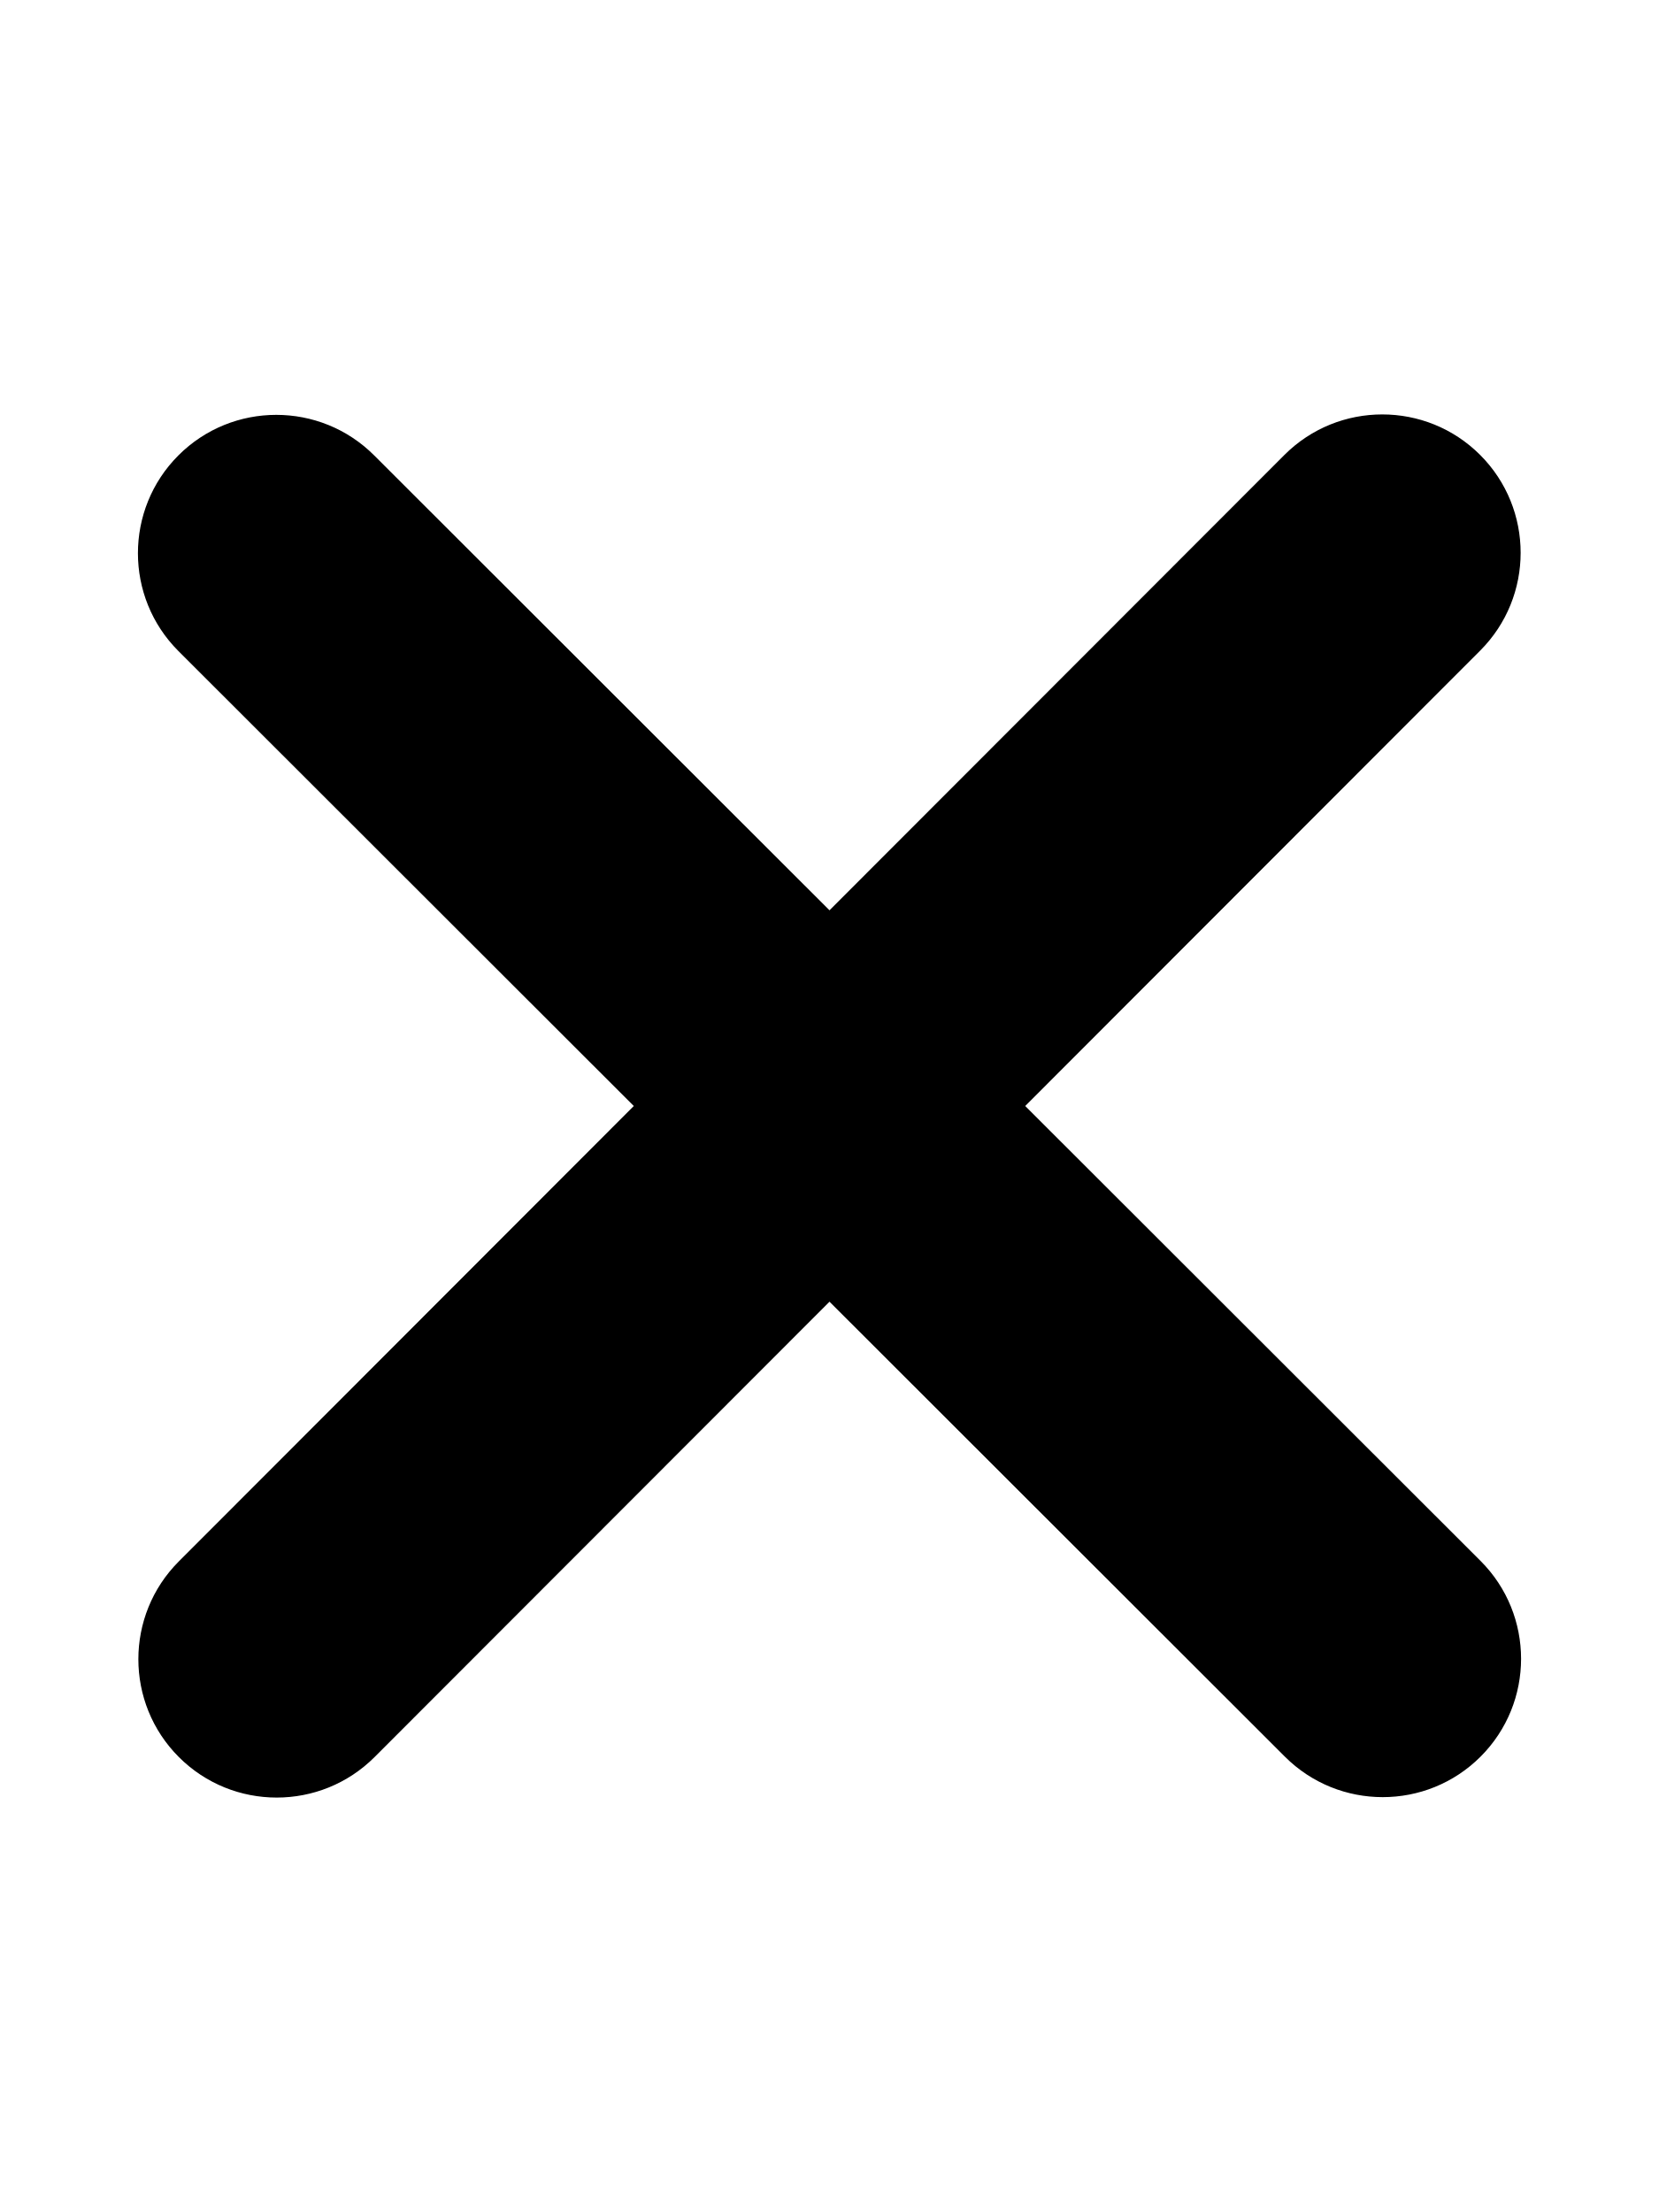
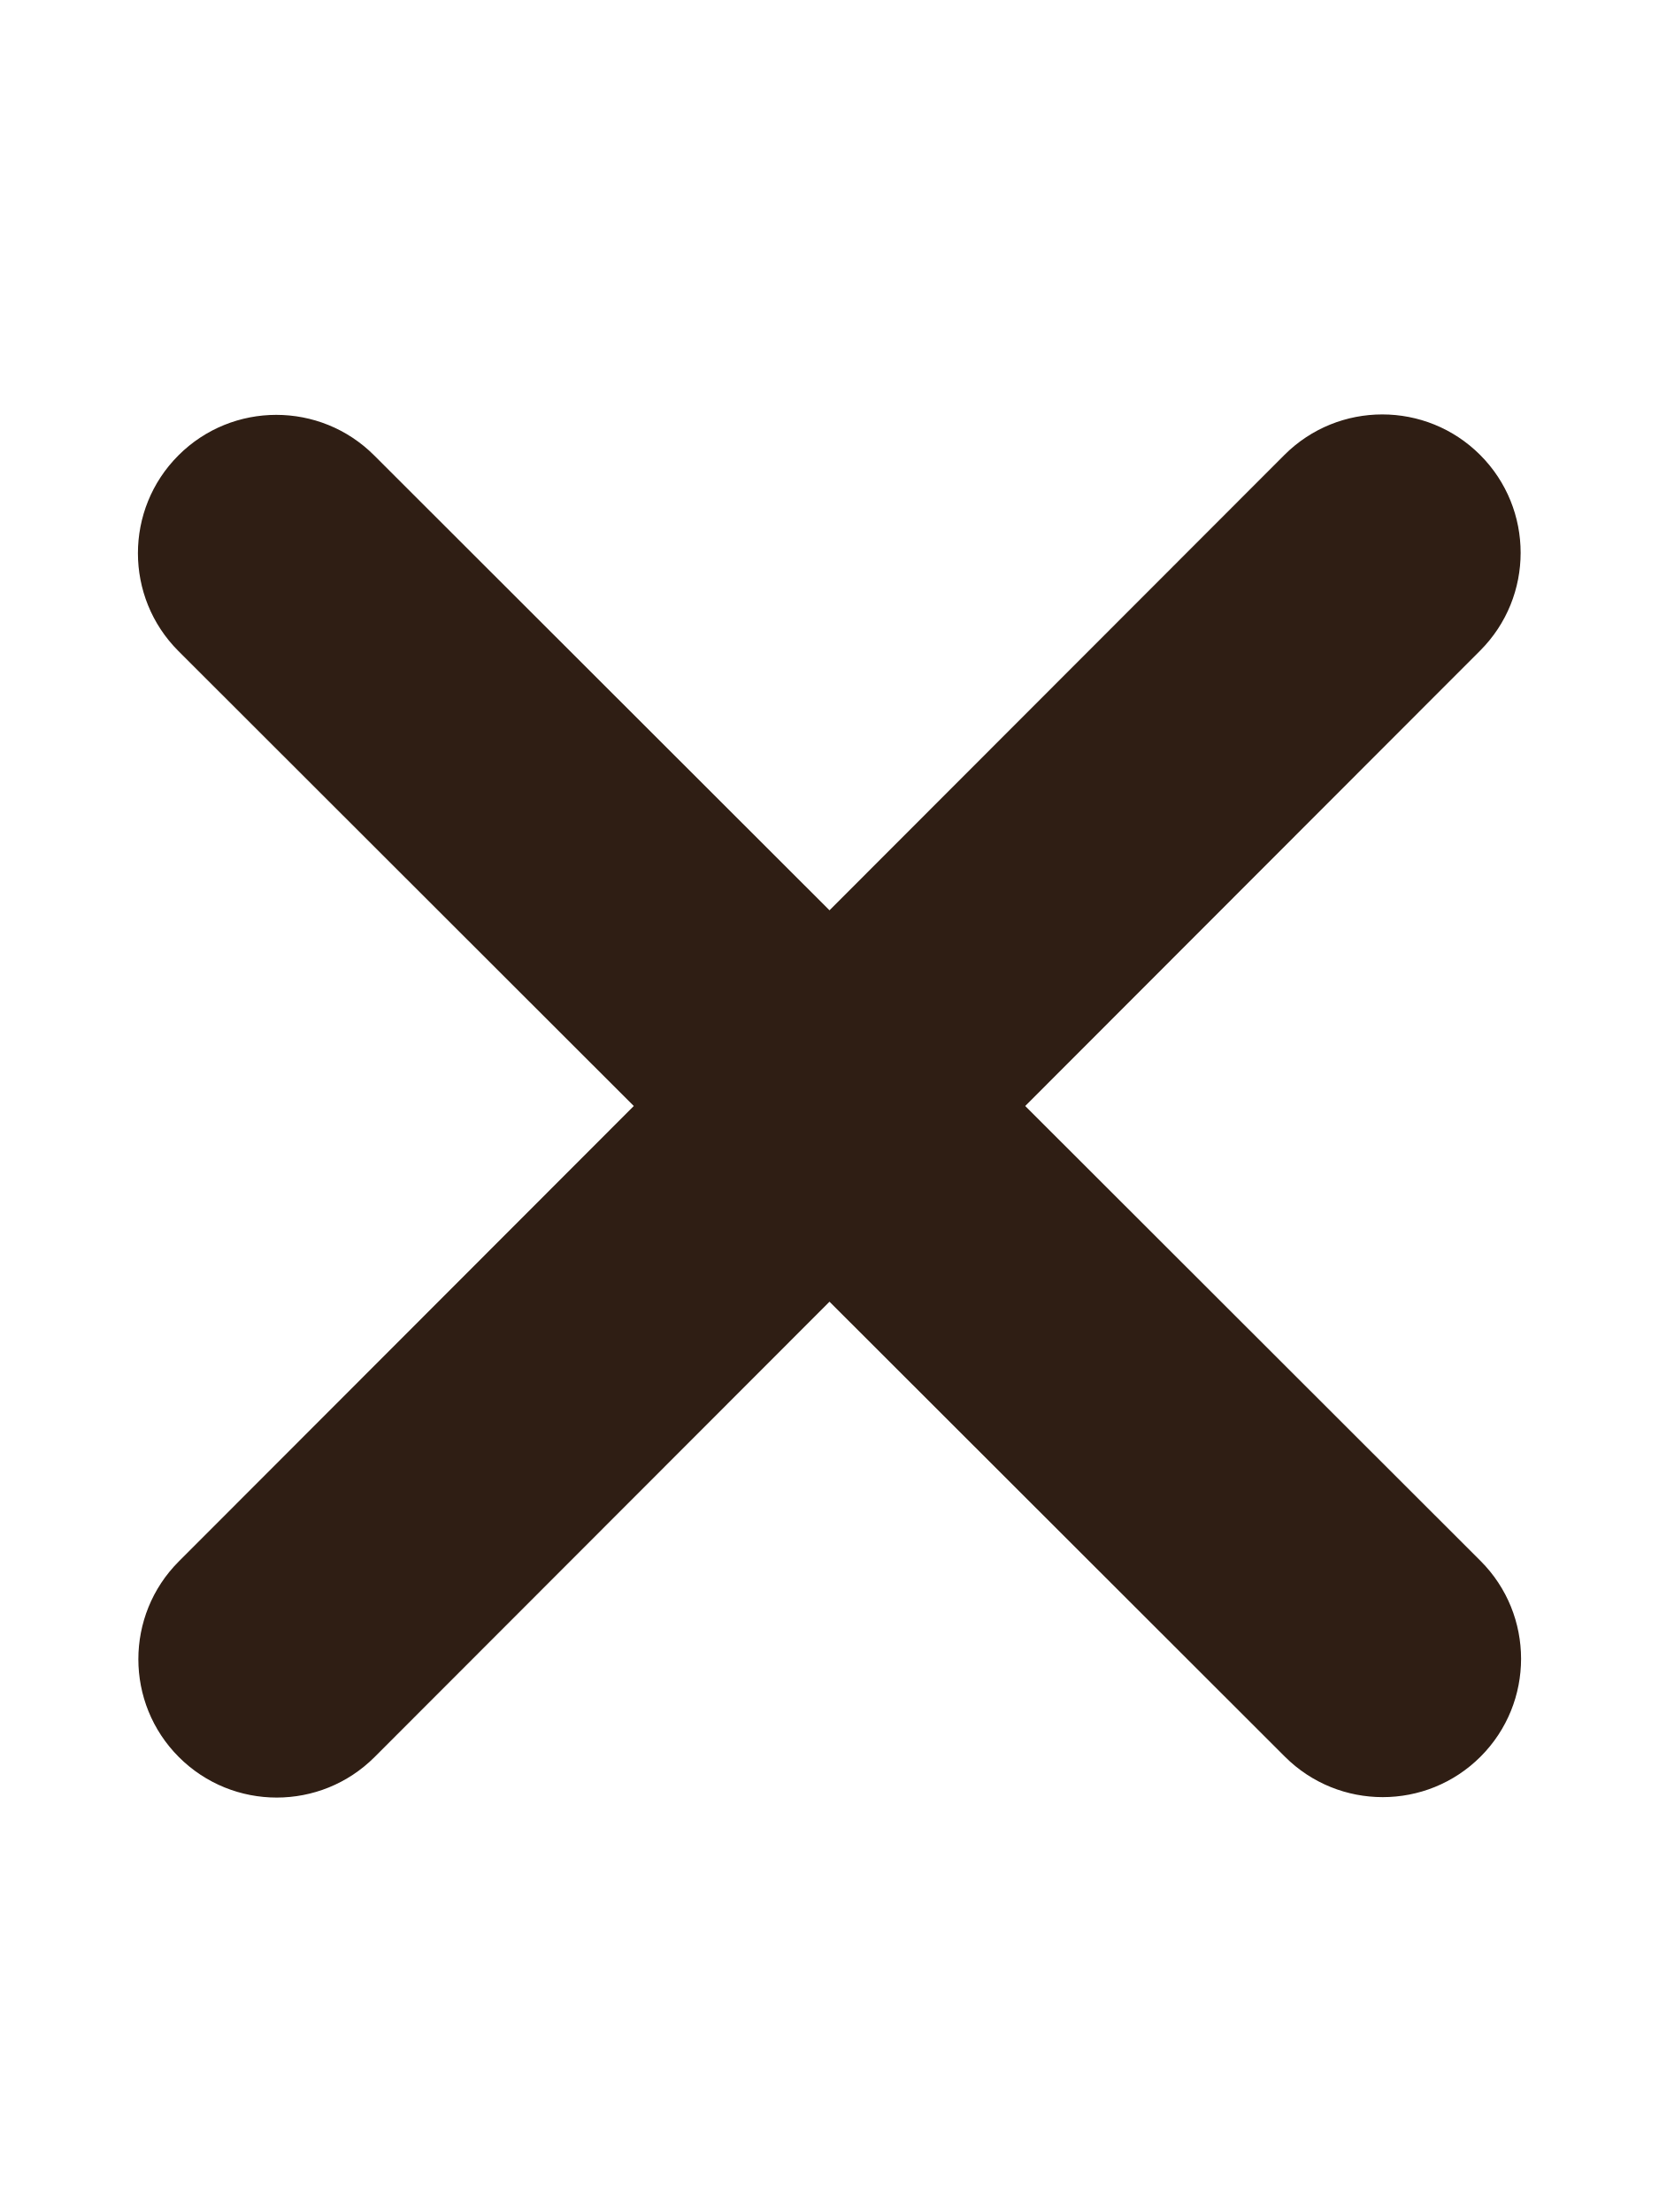
- <svg xmlns="http://www.w3.org/2000/svg" viewBox="0 0 384 512">
+ <svg xmlns="http://www.w3.org/2000/svg" style="fill: #2F1E14" viewBox="0 0 384 512">
  <path d="M342.6 150.6c12.5-12.5 12.5-32.8 0-45.3s-32.8-12.5-45.3 0L192 210.7 86.6 105.4c-12.5-12.5-32.8-12.5-45.3 0s-12.5 32.8 0 45.3L146.7 256 41.4 361.4c-12.5 12.5-12.5 32.8 0 45.3s32.8 12.5 45.3 0L192 301.3 297.4 406.6c12.5 12.5 32.8 12.5 45.3 0s12.5-32.8 0-45.3L237.3 256 342.6 150.6z" />
</svg>
